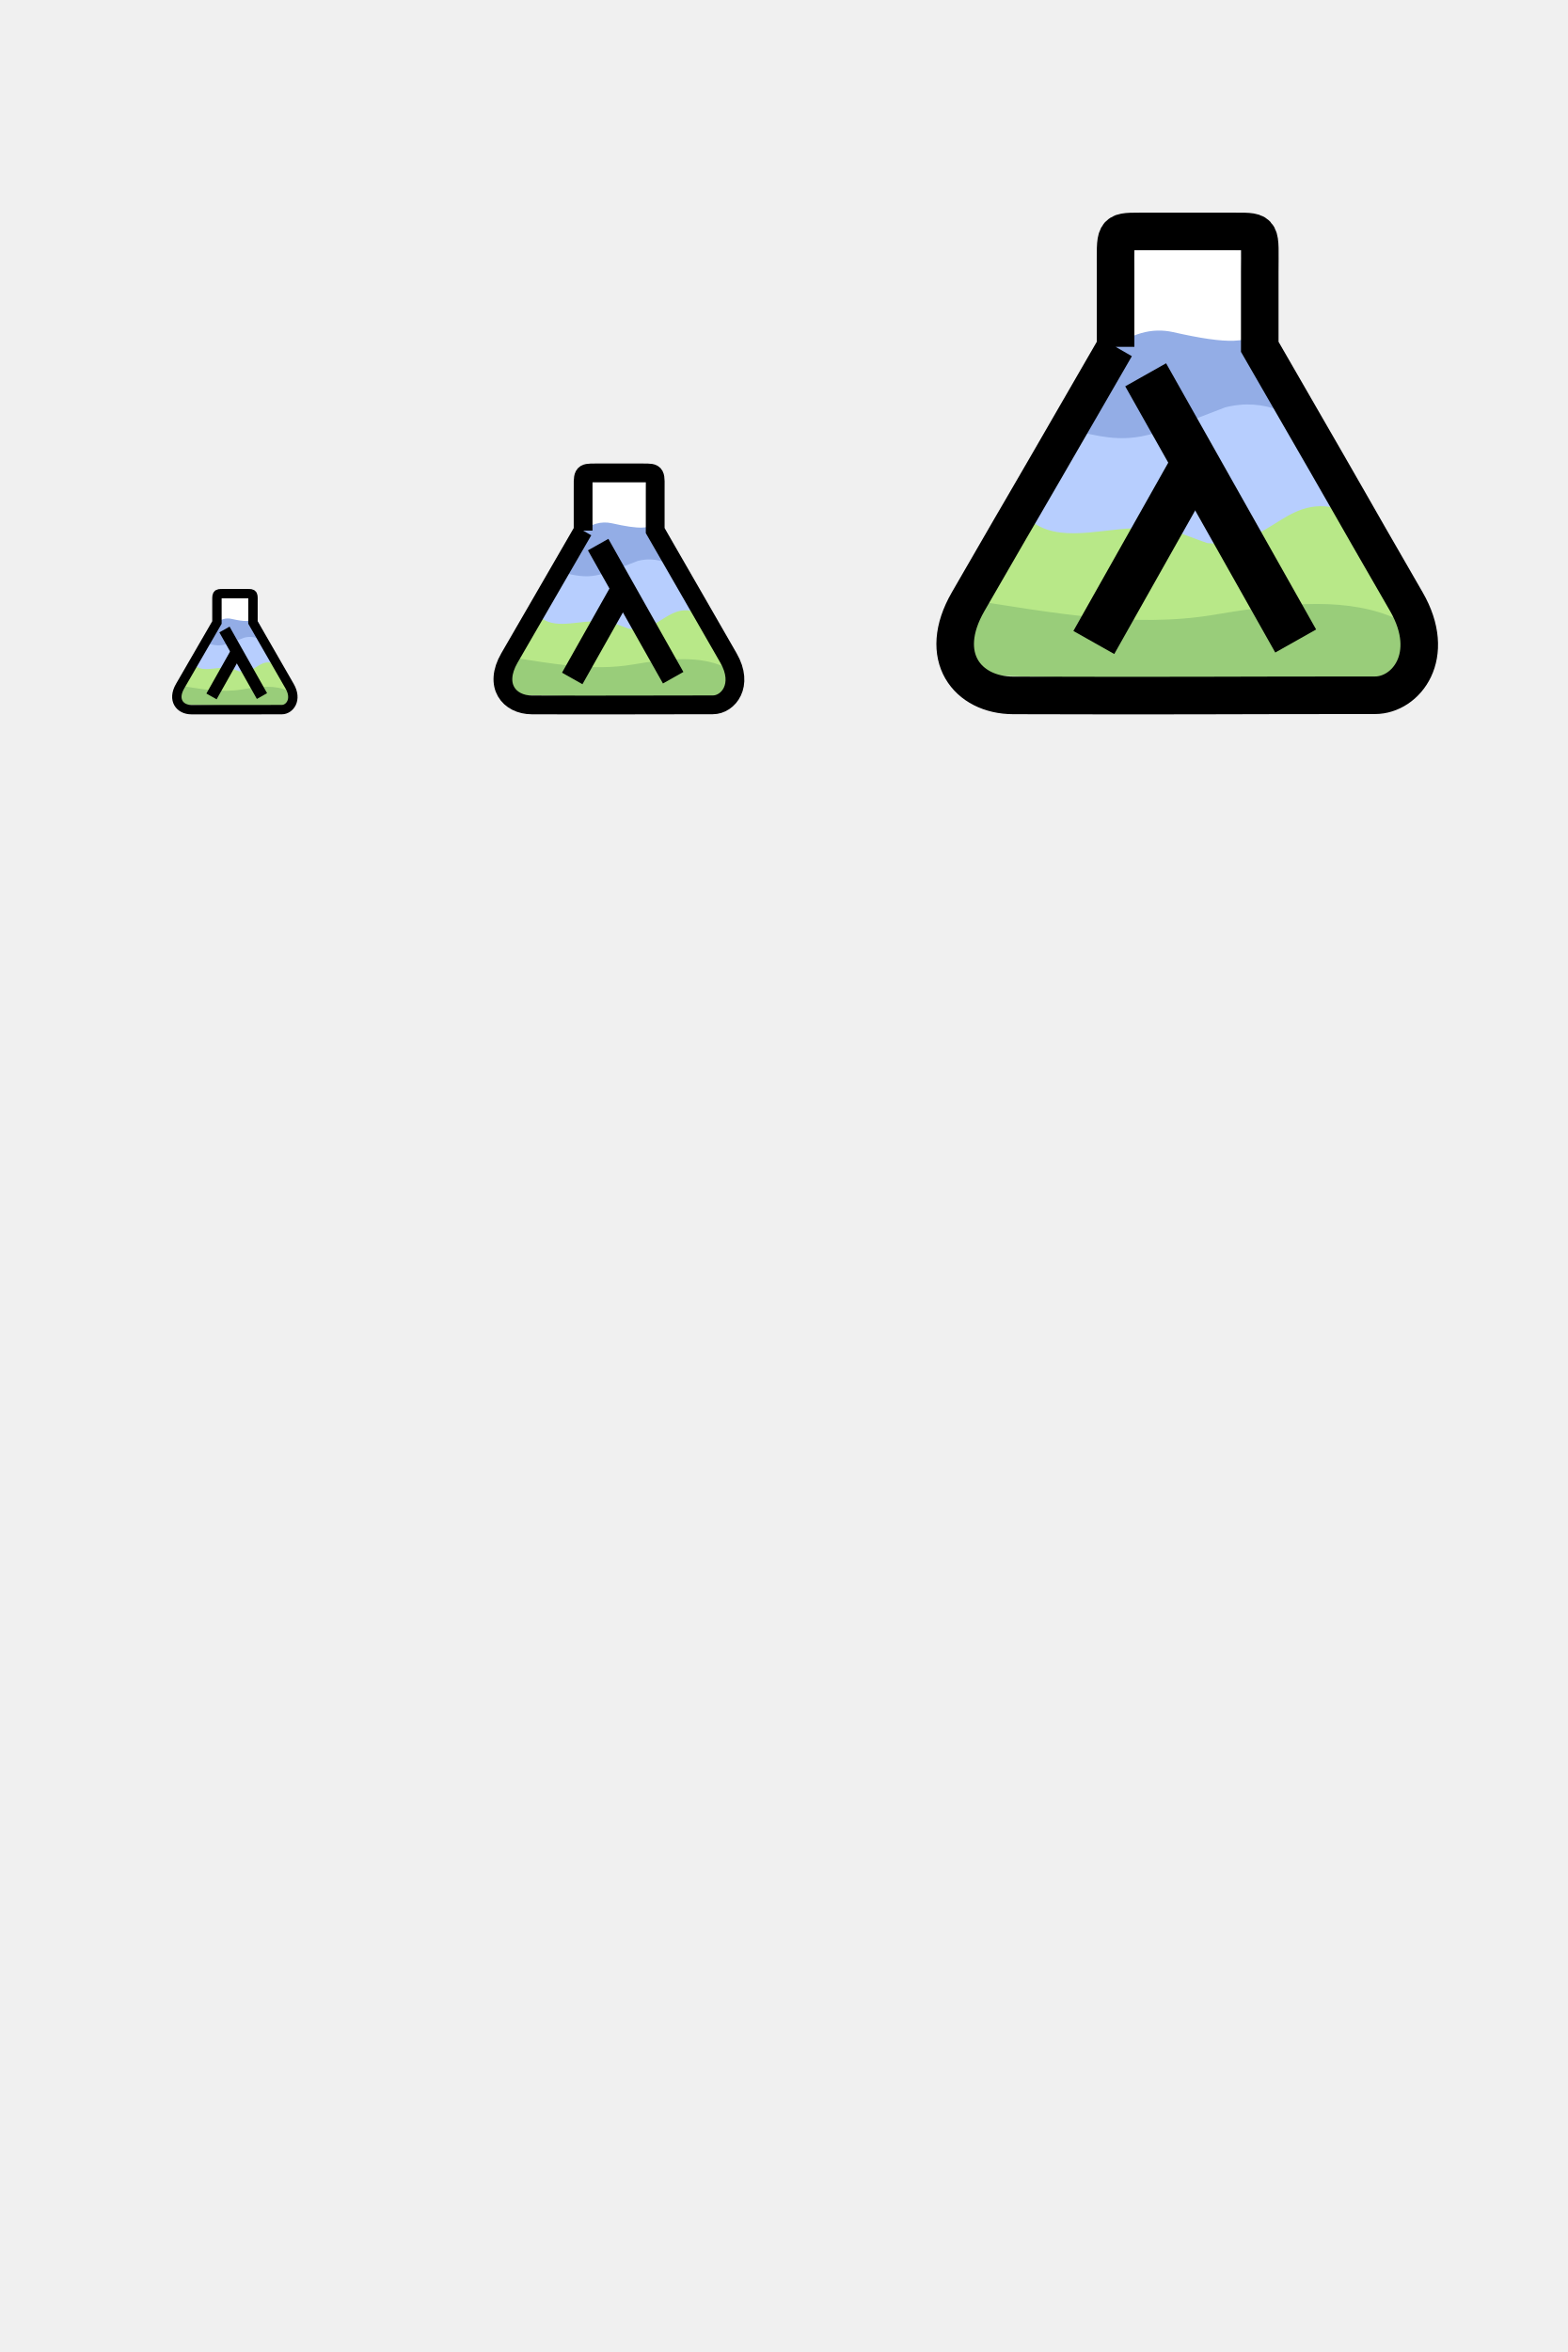
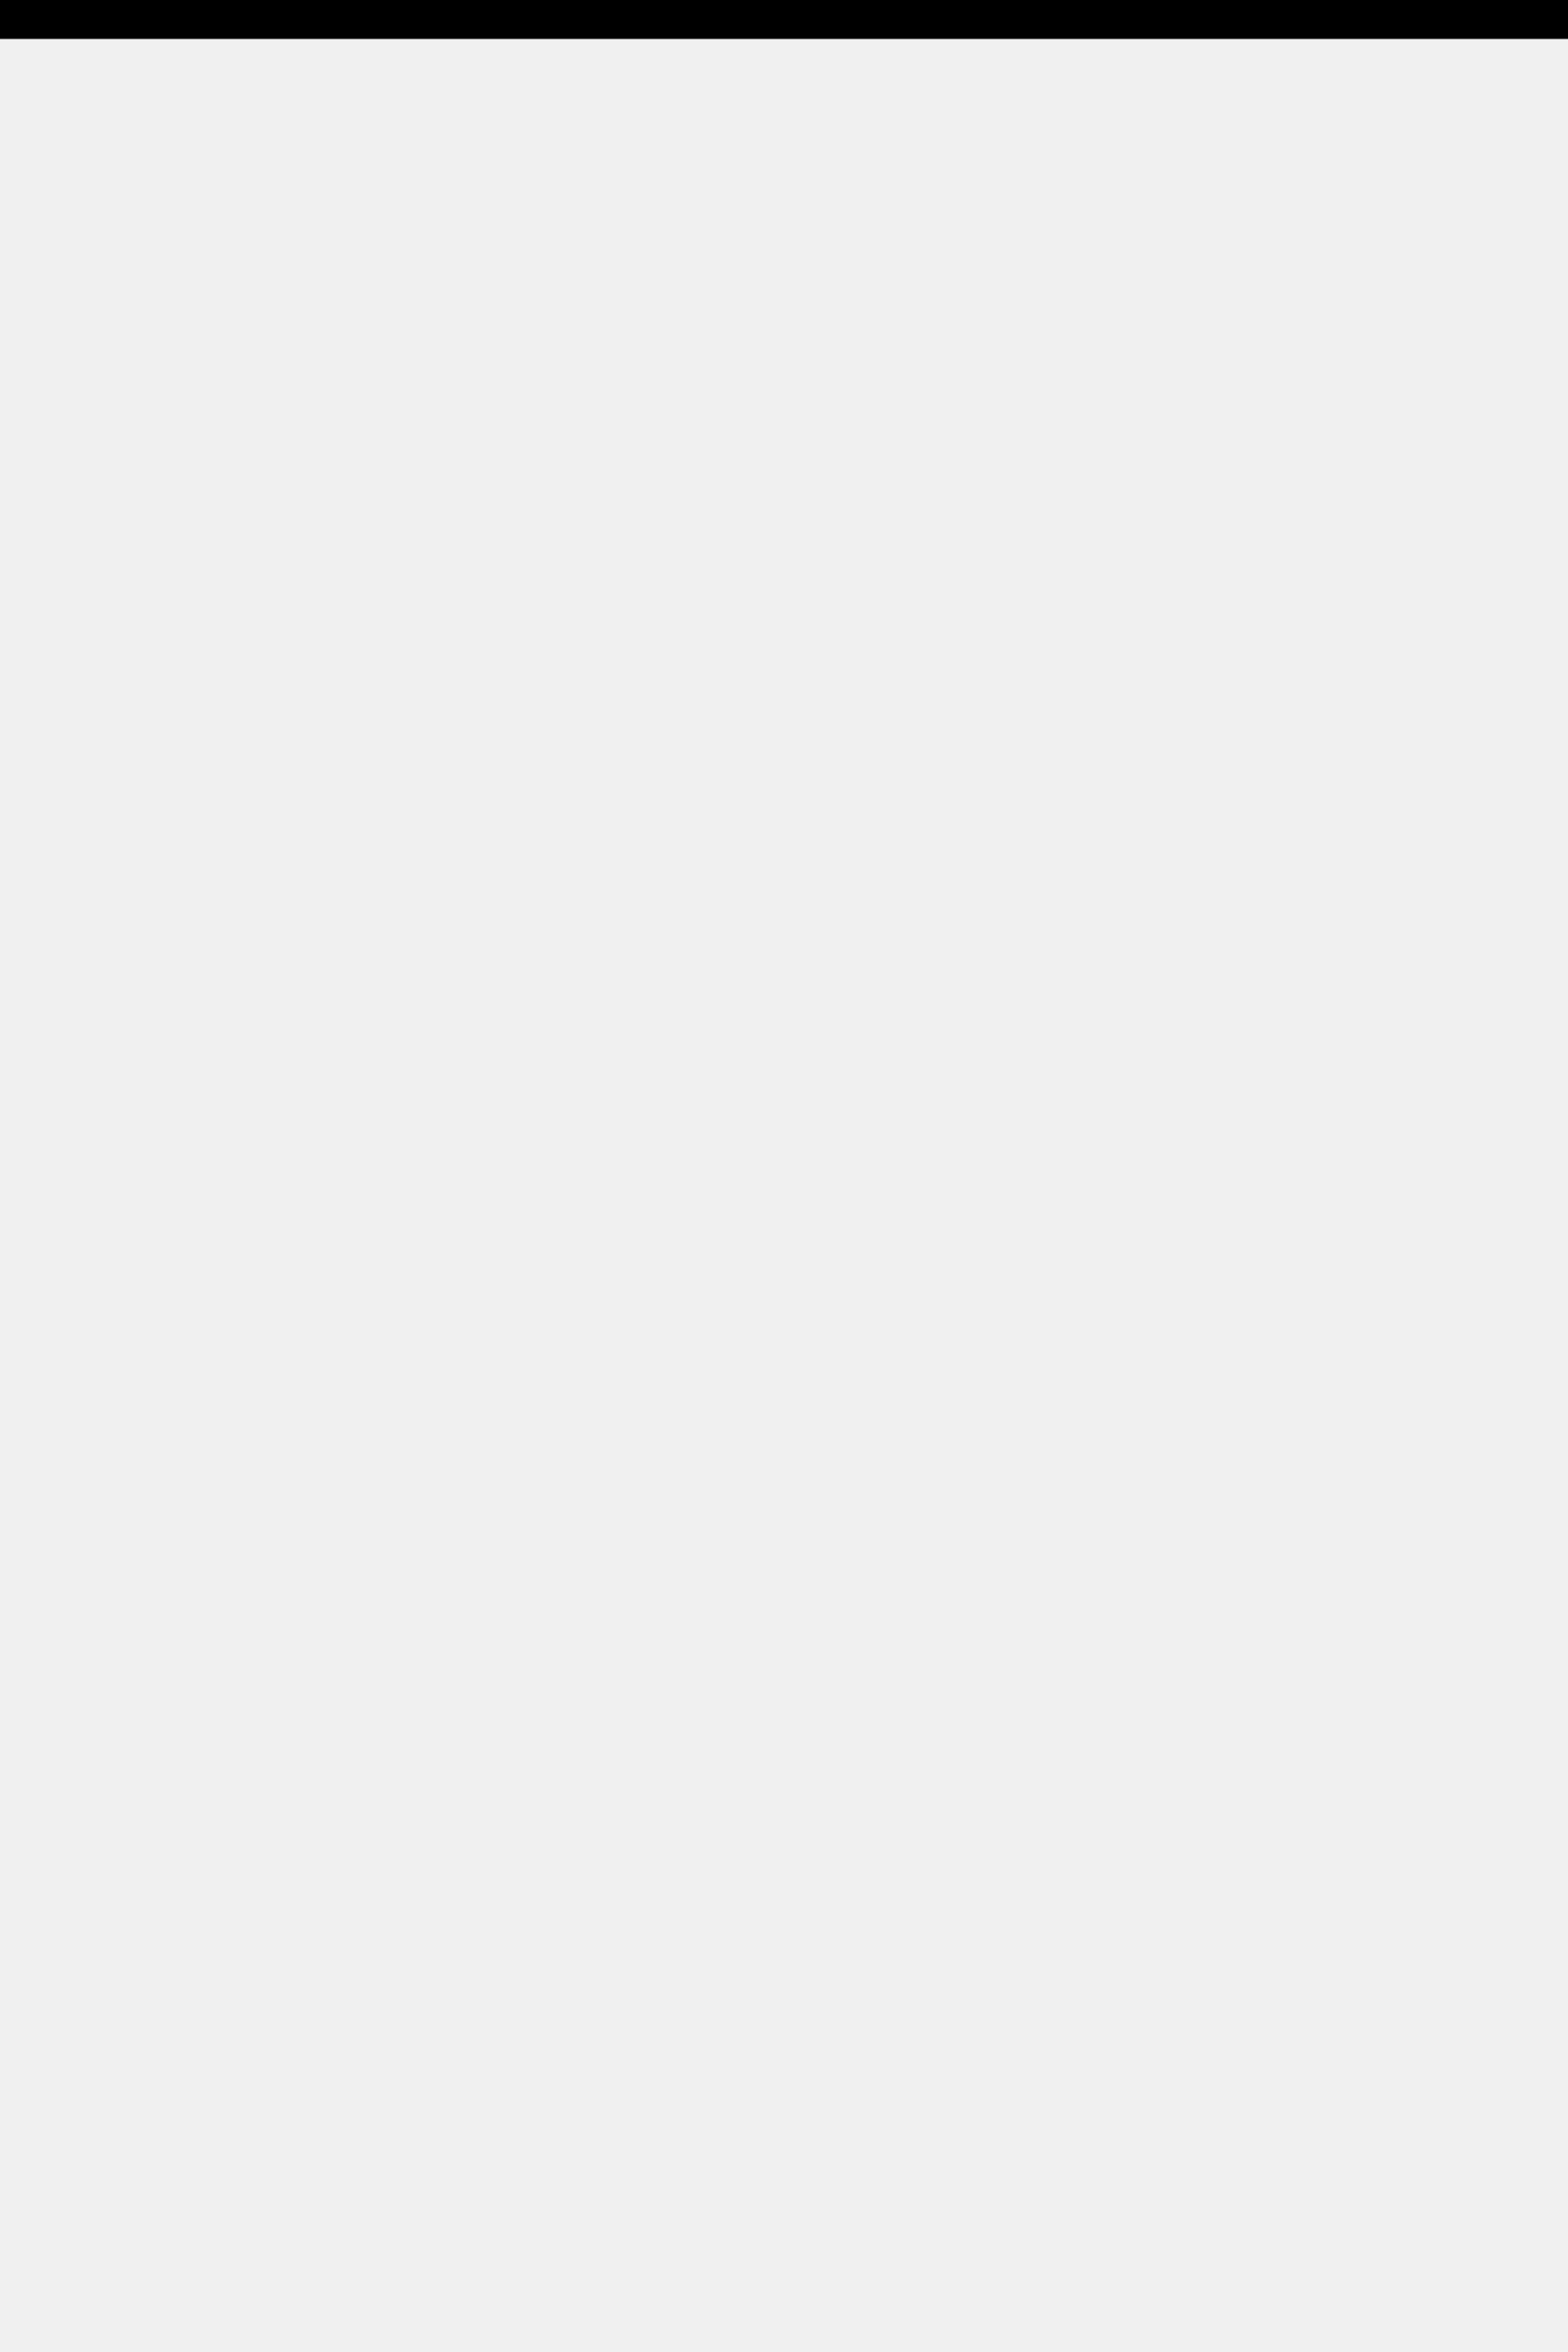
<svg xmlns="http://www.w3.org/2000/svg" width="200" height="300" id="svg2" version="1.1">
  <defs id="defs4" />
-   <g id="layer1" style="display:none" transform="translate(0,-752.3622)">
-     <g id="layer6" />
-     <g id="layer10" style="display:inline" />
-     <g id="layer8" style="display:inline" />
-     <g id="layer9" style="display:inline">
-       <g id="g4908" transform="translate(-40.82692,552.8166)">
-         <path style="fill:#5881d8;fill-opacity:1;stroke:none;display:inline" d="m 193.422,440.221 c 6.038,1.364 6.945,1.899 8.155,0.211 0.953,-2.242 4.6,6.551 8.104,11.304 -14.871,14.134 -28.262,8.252 -33.188,-0.444 4.842,-11.61 12.355,-12.083 16.928,-11.071 z" id="path4443-5-5" />
-         <path style="fill:#90b4fe;fill-opacity:1;stroke:none;display:inline" d="m 176.928,449.963 c 7.294,2.088 12.548,2.103 21.375,-1.243 4.271,-1.615 6.391,-0.53 8.527,0.351 3.729,1.858 10.125,18.01 10.125,18.01 l -49.191,0.321 9.838,-16.966 z" id="path4443-5" />
-         <path style="fill:#91dc47;fill-opacity:1;stroke:none;display:inline" d="m 174.342,459.446 c 2.935,3.412 8.193,1.187 12.473,1.039 4.28,-0.148 4.647,0.742 7.704,1.78 3.057,1.039 5.381,-0.445 6.97,-2.374 1.59,-1.929 5.503,-3.412 9.783,-1.484 4.28,1.929 9.007,18.806 9.007,18.806 l -56.454,0.334 8.927,-18.398 z" id="path4443" />
-         <path style="fill:#62b132;fill-opacity:1;stroke:none;display:inline" d="m 168.899,468.585 c 8.946,1.378 17.785,3.075 26.614,1.613 8.579,-1.476 15.058,-1.866 20.166,0.469 4.21,2.579 4.391,5.83 5.616,8.662 l -61.007,-0.033 c 3.826,-2.313 3.498,-11.195 8.611,-10.711 z" id="path4443-4" />
-         <path id="path4899" d="m 183.734,439.406 -20.984,38.456 58.679,0 -20.864,-38.722 z" style="fill:#ffffff;fill-opacity:0.353;stroke:none;display:inline" />
-         <g transform="matrix(0.2421122,0,0,0.2421122,105.9851,349.0774)" id="g4711" style="display:inline">
-           <path style="fill:none;stroke:#000000;stroke-width:17;stroke-linecap:butt;stroke-linejoin:miter;stroke-miterlimit:4;stroke-opacity:1;stroke-dasharray:none" d="m 324.222,303.811 c 0.253,30.852 0.507,37.367 0.761,68.219 -30.573,52.955 -61.147,104.692 -91.72,157.647 82.289,0 164.577,6.4e-4 246.866,6.4e-4 -29.969,-51.909 -59.939,-105.739 -89.908,-157.648 0,-31.771 0,-36.371 0,-68.142 -21.999,-0.127 -52.326,0.127 -74.326,0 z" id="path3837" />
-         </g>
-         <g id="g4415" transform="matrix(1.291848,0,0,1.291848,89.23842,151.3041)" style="display:inline">
-           <path id="path3867" d="m 76.479,225.095 12.767,22.648" style="fill:none;stroke:#000000;stroke-width:3.992;stroke-linecap:butt;stroke-linejoin:miter;stroke-miterlimit:4;stroke-opacity:1;stroke-dasharray:none" />
-           <path id="path3867-4" d="m 80.534,232.852 -8.466,15.018" style="fill:none;stroke:#000000;stroke-width:3.992;stroke-linecap:butt;stroke-linejoin:miter;stroke-miterlimit:4;stroke-opacity:1;stroke-dasharray:none" />
-         </g>
+   <g id="layer4" style="display:inline">
+     <rect style="fill:#fffcfc;fill-opacity:1;fill-rule:nonzero;stroke:#000000;stroke-width:7.943;stroke-linecap:round;stroke-linejoin:round;stroke-miterlimit:4;stroke-opacity:1;stroke-dasharray:none" id="rect3955" width="242.993" height="242.993" x="-24.997" y="-241.997" ry="2.718" />
+     <text xml:space="preserve" style="font-size:49.92px;font-style:normal;font-variant:normal;font-weight:bold;font-stretch:normal;text-align:start;line-height:125%;letter-spacing:0px;word-spacing:0px;writing-mode:lr-tb;text-anchor:start;fill:#000000;fill-opacity:1;stroke:none;display:inline;font-family:Segoe Condensed;-inkscape-font-specification:'Segoe Condensed, Bold'" x="-7.455" y="-32.657" id="text3112">
+       <tspan x="-7.455" y="-32.657" style="font-size:49.92px;font-style:normal;font-variant:normal;font-weight:bold;font-stretch:normal;text-align:start;line-height:125%;writing-mode:lr-tb;text-anchor:start;font-family:Segoe Condensed;-inkscape-font-specification:'Segoe Condensed, Bold'" id="tspan3116">Clojure Lab</tspan>
+     </text>
+     <g transform="matrix(2.160096,0,0,2.160096,-230.1188,-272.8352)" style="display:inline" id="g4267-7">
+       <g transform="matrix(1.160532,0,0,1.160532,-53.24412,171.8879)" id="g3155-174-1" style="display:inline">
+         <rect ry="2.073" y="-122.487" x="169.675" height="19.509" width="14.6" id="rect3277-0" style="fill:#ffffff;fill-opacity:1;fill-rule:nonzero;stroke:none" />
+         <path style="fill:#5881d8;fill-opacity:1;stroke:none;display:inline" d="m 174.844,-111.608 c 6.038,1.364 8.544,1.29 9.755,-0.398 0.953,-2.242 5.361,9.978 8.866,14.731 -14.871,14.134 -28.262,8.252 -33.188,-0.444 4.842,-11.61 9.994,-14.901 14.567,-13.889 z" id="path4443-5-5-17-0-73" />
+         <path style="fill:#90b4fe;fill-opacity:1;stroke:none;display:inline" d="m 163.225,-101.028 c 7.294,2.088 8.512,1.037 17.339,-2.31 4.575,-1.158 7.533,1.146 9.67,2.027 3.729,1.858 10.506,19.381 10.506,19.381 l -49.191,0.321 c 4.711,-6.547 6.425,-13.274 11.677,-19.419 z" id="path4443-5-4-9-49" />
+         <path style="fill:#91dc47;fill-opacity:1;stroke:none;display:inline" d="m 158.43,-91.622 c 2.935,3.412 7.812,1.72 12.092,1.572 4.28,-0.148 5.028,0.59 8.085,1.628 7.562,0.758 8.545,-6.396 15.991,-3.248 4.28,1.929 6.964,17.997 6.964,17.997 l -49.704,-0.541 c 2.035,-3.856 2.574,-18.153 6.571,-17.407 z" id="path4443-0-4-6" />
+         <path style="fill:#62b132;fill-opacity:1;stroke:none;display:inline" d="m 152.682,-82.149 c 8.946,1.378 17.785,3.075 26.614,1.613 8.579,-1.476 15.058,-1.866 20.166,0.469 4.21,2.579 0.516,4.553 1.741,7.385 l -49.474,-1.243 c 3.826,-2.313 -4.16,-8.708 0.953,-8.224 z" id="path4443-4-9-88-51" />
      </g>
-       <g style="display:inline" id="g4908-3" transform="matrix(0.5,0,0,0.5,-16.94223,792.505)">
-         <path style="fill:#5881d8;fill-opacity:1;stroke:none;display:inline" d="m 193.422,440.221 c 6.038,1.364 6.945,1.899 8.155,0.211 0.953,-2.242 4.6,6.551 8.104,11.304 -14.871,14.134 -28.262,8.252 -33.188,-0.444 4.842,-11.61 12.355,-12.083 16.928,-11.071 z" id="path4443-5-5-1" />
-         <path style="fill:#90b4fe;fill-opacity:1;stroke:none;display:inline" d="m 176.928,449.963 c 7.294,2.088 12.548,2.103 21.375,-1.243 4.271,-1.615 6.391,-0.53 8.527,0.351 3.729,1.858 10.125,18.01 10.125,18.01 l -49.191,0.321 9.838,-16.966 z" id="path4443-5-9" />
-         <path style="fill:#91dc47;fill-opacity:1;stroke:none;display:inline" d="m 174.342,459.446 c 2.935,3.412 8.193,1.187 12.473,1.039 4.28,-0.148 4.647,0.742 7.704,1.78 3.057,1.039 5.381,-0.445 6.97,-2.374 1.59,-1.929 5.503,-3.412 9.783,-1.484 4.28,1.929 9.007,18.806 9.007,18.806 l -56.454,0.334 8.927,-18.398 z" id="path4443-8" />
-         <path style="fill:#62b132;fill-opacity:1;stroke:none;display:inline" d="m 168.899,468.585 c 8.946,1.378 17.785,3.075 26.614,1.613 8.579,-1.476 15.058,-1.866 20.166,0.469 4.21,2.579 4.391,5.83 5.616,8.662 l -61.007,-0.033 c 3.826,-2.313 3.498,-11.195 8.611,-10.711 z" id="path4443-4-6" />
-         <path id="path4899-5" d="m 183.734,439.406 -20.984,38.456 58.679,0 -20.864,-38.722 z" style="fill:#ffffff;fill-opacity:0.353;stroke:none;display:inline" />
-         <g transform="matrix(0.2421122,0,0,0.2421122,105.9851,349.0774)" id="g4711-0" style="display:inline">
-           <path style="fill:none;stroke:#000000;stroke-width:17;stroke-linecap:butt;stroke-linejoin:miter;stroke-miterlimit:4;stroke-opacity:1;stroke-dasharray:none" d="m 324.222,303.811 c 0.253,30.852 0.507,37.367 0.761,68.219 -30.573,52.955 -61.147,104.692 -91.72,157.647 82.289,0 164.577,6.4e-4 246.866,6.4e-4 -29.969,-51.909 -59.939,-105.739 -89.908,-157.648 0,-31.771 0,-36.371 0,-68.142 -21.999,-0.127 -52.326,0.127 -74.326,0 z" id="path3837-2" />
-         </g>
-         <g id="g4415-8" transform="matrix(1.291848,0,0,1.291848,89.23842,151.3041)" style="display:inline">
-           <path id="path3867-6" d="m 76.479,225.095 12.767,22.648" style="fill:none;stroke:#000000;stroke-width:3.992;stroke-linecap:butt;stroke-linejoin:miter;stroke-miterlimit:4;stroke-opacity:1;stroke-dasharray:none" />
-           <path id="path3867-4-0" d="m 80.534,232.852 -8.466,15.018" style="fill:none;stroke:#000000;stroke-width:3.992;stroke-linecap:butt;stroke-linejoin:miter;stroke-miterlimit:4;stroke-opacity:1;stroke-dasharray:none" />
-         </g>
+       <path id="path4899-4-24-0" d="m 141.165,44.688 -18.985,38.682 6.647,4.622 47.716,-0.024 4.742,-5.033 -20.586,-38.555 -0.141,-14.1 -18.334,0.029 z" style="fill:#ffffff;fill-opacity:0.353;stroke:none;display:inline" />
+       <g transform="matrix(0.2819122,0,0,0.2819122,50.70722,-60.64383)" id="g4711-8-5-9" style="display:inline">
+         <path style="fill:none;stroke:#000000;stroke-width:17;stroke-linecap:butt;stroke-linejoin:miter;stroke-miterlimit:4;stroke-opacity:1;stroke-dasharray:none" d="m 324.983,372.03 c -63.969,110.797 -25.021,43.064 -66.724,115.297 -14.41,24.959 -0.272,42.359 20.374,42.427 76.467,0.251 94.355,-0.07 163.78,-0.07 13.932,0 28.349,-17.756 14.146,-42.356 -35.044,-60.698 -8.877,-15.772 -66.338,-115.297 0,-22.774 0,-22.46 0,-33.864 0,-18.517 1.407,-18.339 -11.023,-18.339 -18.183,0 -22.558,0 -43.396,0 -11.887,0 -10.82,0.217 -10.82,17.889 0,10.791 0,11.192 0,34.314 z" id="path3837-8-5-9" />
      </g>
-       <g style="display:inline" id="g4908-2" transform="matrix(0.25,0,0,0.25,-17.12953,912.3492)">
-         <path style="fill:#5881d8;fill-opacity:1;stroke:none;display:inline" d="m 193.422,440.221 c 6.038,1.364 6.945,1.899 8.155,0.211 0.953,-2.242 4.6,6.551 8.104,11.304 -14.871,14.134 -28.262,8.252 -33.188,-0.444 4.842,-11.61 12.355,-12.083 16.928,-11.071 z" id="path4443-5-5-4" />
-         <path style="fill:#90b4fe;fill-opacity:1;stroke:none;display:inline" d="m 176.928,449.963 c 7.294,2.088 12.548,2.103 21.375,-1.243 4.271,-1.615 6.391,-0.53 8.527,0.351 3.729,1.858 10.125,18.01 10.125,18.01 l -49.191,0.321 9.838,-16.966 z" id="path4443-5-8" />
-         <path style="fill:#91dc47;fill-opacity:1;stroke:none;display:inline" d="m 174.342,459.446 c 2.935,3.412 8.193,1.187 12.473,1.039 4.28,-0.148 4.647,0.742 7.704,1.78 3.057,1.039 5.381,-0.445 6.97,-2.374 1.59,-1.929 5.503,-3.412 9.783,-1.484 4.28,1.929 9.007,18.806 9.007,18.806 l -56.454,0.334 8.927,-18.398 z" id="path4443-6" />
-         <path style="fill:#62b132;fill-opacity:1;stroke:none;display:inline" d="m 168.899,468.585 c 8.946,1.378 17.785,3.075 26.614,1.613 8.579,-1.476 15.058,-1.866 20.166,0.469 4.21,2.579 4.391,5.83 5.616,8.662 l -61.007,-0.033 c 3.826,-2.313 3.498,-11.195 8.611,-10.711 z" id="path4443-4-5" />
-         <path id="path4899-0" d="m 183.734,439.406 -20.984,38.456 58.679,0 -20.864,-38.722 z" style="fill:#ffffff;fill-opacity:0.353;stroke:none;display:inline" />
-         <g transform="matrix(0.2421122,0,0,0.2421122,105.9851,349.0774)" id="g4711-9" style="display:inline">
-           <path style="fill:none;stroke:#000000;stroke-width:17;stroke-linecap:butt;stroke-linejoin:miter;stroke-miterlimit:4;stroke-opacity:1;stroke-dasharray:none" d="m 324.222,303.811 c 0.253,30.852 0.507,37.367 0.761,68.219 -30.573,52.955 -61.147,104.692 -91.72,157.647 82.289,0 164.577,6.4e-4 246.866,6.4e-4 -29.969,-51.909 -59.939,-105.739 -89.908,-157.648 0,-31.771 0,-36.371 0,-68.142 -21.999,-0.127 -52.326,0.127 -74.326,0 z" id="path3837-0" />
-         </g>
-         <g id="g4415-0" transform="matrix(1.291848,0,0,1.291848,89.23842,151.3041)" style="display:inline">
-           <path id="path3867-61" d="m 76.479,225.095 12.767,22.648" style="fill:none;stroke:#000000;stroke-width:3.992;stroke-linecap:butt;stroke-linejoin:miter;stroke-miterlimit:4;stroke-opacity:1;stroke-dasharray:none" />
-           <path id="path3867-4-3" d="m 80.534,232.852 -8.466,15.018" style="fill:none;stroke:#000000;stroke-width:3.992;stroke-linecap:butt;stroke-linejoin:miter;stroke-miterlimit:4;stroke-opacity:1;stroke-dasharray:none" />
-         </g>
+       <g id="g4415-2-17-68" transform="matrix(1.499231,0,0,1.499231,31.49979,-289.6636)" style="display:inline">
+         <path id="path3867-45-1-3" d="m 76.479,225.095 12.767,22.648" style="fill:none;stroke:#000000;stroke-width:3.992;stroke-linecap:butt;stroke-linejoin:miter;stroke-miterlimit:4;stroke-opacity:1;stroke-dasharray:none" />
+         <path id="path3867-4-5-1-4" d="m 80.534,232.852 -8.466,15.018" style="fill:none;stroke:#000000;stroke-width:3.992;stroke-linecap:butt;stroke-linejoin:miter;stroke-miterlimit:4;stroke-opacity:1;stroke-dasharray:none" />
      </g>
    </g>
  </g>
-   <g id="layer4" style="display:inline">
-     <text xml:space="preserve" style="font-size:49.92px;font-style:normal;font-variant:normal;font-weight:bold;font-stretch:normal;text-align:start;line-height:125%;letter-spacing:0px;word-spacing:0px;writing-mode:lr-tb;text-anchor:start;fill:#000000;fill-opacity:1;stroke:none;display:inline;font-family:Segoe Condensed;-inkscape-font-specification:'Segoe Condensed, Bold'" x="-7.455" y="-32.657" id="text3112">
-       <tspan x="-7.455" y="-32.657" style="font-size:49.92px;font-style:normal;font-variant:normal;font-weight:bold;font-stretch:normal;text-align:start;line-height:125%;writing-mode:lr-tb;text-anchor:start;font-family:Segoe Condensed;-inkscape-font-specification:'Segoe Condensed, Bold'" id="tspan3116">Clojure LAB</tspan>
-     </text>
-     <text xml:space="preserve" style="font-size:16px;font-style:normal;font-variant:normal;font-weight:normal;font-stretch:normal;text-align:start;line-height:125%;letter-spacing:0px;word-spacing:0px;writing-mode:lr-tb;text-anchor:start;fill:#000000;fill-opacity:1;stroke:none;display:inline;font-family:Sans;-inkscape-font-specification:Sans" x="26" y="-7" id="text3120">
-       <tspan id="tspan3122" x="26" y="-7">(Clojure Like A Boss)</tspan>
-     </text>
-   </g>
-   <g id="layer2" style="display:none" transform="translate(0,200)">
-     <g id="g3155" transform="translate(-24.53899,52.6289)">
-       <path id="path4443-5-5-17" d="m 177.205,-108.79 c 6.038,1.364 6.945,1.899 8.155,0.211 0.953,-2.242 4.6,6.551 8.104,11.304 -14.871,14.134 -28.262,8.252 -33.188,-0.444 4.842,-11.61 12.355,-12.083 16.928,-11.071 z" style="fill:#5881d8;fill-opacity:1;stroke:none;display:inline" />
-       <path id="path4443-5-4" d="m 160.711,-99.048 c 7.294,2.088 12.548,2.103 21.375,-1.243 4.271,-1.615 6.391,-0.53 8.527,0.351 3.729,1.858 10.125,18.01 10.125,18.01 l -49.191,0.321 9.838,-16.966 z" style="fill:#90b4fe;fill-opacity:1;stroke:none;display:inline" />
-       <path id="path4443-0" d="m 158.126,-89.565 c 2.935,3.412 8.193,1.187 12.473,1.039 4.28,-0.148 4.647,0.742 7.704,1.78 3.057,1.039 5.381,-0.445 6.97,-2.374 1.59,-1.929 5.503,-3.412 9.783,-1.484 4.28,1.929 9.007,18.806 9.007,18.806 l -56.454,0.334 8.927,-18.398 z" style="fill:#91dc47;fill-opacity:1;stroke:none;display:inline" />
-       <path id="path4443-4-9" d="m 152.682,-80.426 c 8.946,1.378 17.785,3.075 26.614,1.613 8.579,-1.476 15.058,-1.866 20.166,0.469 4.21,2.579 4.391,5.83 5.616,8.662 l -58.974,-2.243 c 3.826,-2.313 1.465,-8.985 6.578,-8.501 z" style="fill:#62b132;fill-opacity:1;stroke:none;display:inline" />
-       <path style="fill:#ffffff;fill-opacity:0.353;stroke:none;display:inline" d="m 167.517,-109.605 -20.984,38.456 58.679,0 -20.864,-38.722 z" id="path4899-4" />
-       <g style="display:inline" id="g4711-8" transform="matrix(0.2421122,0,0,0.2421122,89.76826,-199.9336)">
-         <path id="path3837-8" d="m 324.982,372.03 c -73.885,127.973 -109.503,157.647 -85.342,157.647 129.104,0.473 99.554,0 233.373,0 21.914,0 -6.448,-25.414 -82.792,-157.647 0,-66.123 4.64,-68.141 -7.667,-68.141 -18.183,0 -33.631,0 -54.469,0 -5.462,0 -3.103,3.836 -3.103,68.141 z" style="fill:none;stroke:#000000;stroke-width:17;stroke-linecap:butt;stroke-linejoin:miter;stroke-miterlimit:4;stroke-opacity:1;stroke-dasharray:none" />
-       </g>
-       <g style="display:inline" transform="matrix(1.291848,0,0,1.291848,73.0216,-397.7069)" id="g4415-2">
-         <path style="fill:none;stroke:#000000;stroke-width:3.992;stroke-linecap:butt;stroke-linejoin:miter;stroke-miterlimit:4;stroke-opacity:1;stroke-dasharray:none" d="m 76.479,225.095 12.767,22.648" id="path3867-45" />
-         <path style="fill:none;stroke:#000000;stroke-width:3.992;stroke-linecap:butt;stroke-linejoin:miter;stroke-miterlimit:4;stroke-opacity:1;stroke-dasharray:none" d="m 80.534,232.852 -8.466,15.018" id="path3867-4-5" />
-       </g>
-     </g>
-     <g style="display:inline" id="g3155-1" transform="matrix(0.2493094,0,0,0.2493094,-12.936,0.3931314)">
-       <path id="path4443-5-5-17-7" d="m 177.205,-108.79 c 6.038,1.364 6.945,1.899 8.155,0.211 0.953,-2.242 4.6,6.551 8.104,11.304 -14.871,14.134 -28.262,8.252 -33.188,-0.444 4.842,-11.61 12.355,-12.083 16.928,-11.071 z" style="fill:#5881d8;fill-opacity:1;stroke:none;display:inline" />
-       <path id="path4443-5-4-1" d="m 160.711,-99.048 c 7.294,2.088 12.548,2.103 21.375,-1.243 4.271,-1.615 6.391,-0.53 8.527,0.351 3.729,1.858 10.125,18.01 10.125,18.01 l -49.191,0.321 9.838,-16.966 z" style="fill:#90b4fe;fill-opacity:1;stroke:none;display:inline" />
-       <path id="path4443-0-1" d="m 158.126,-89.565 c 2.935,3.412 8.193,1.187 12.473,1.039 4.28,-0.148 4.647,0.742 7.704,1.78 3.057,1.039 5.381,-0.445 6.97,-2.374 1.59,-1.929 5.503,-3.412 9.783,-1.484 4.28,1.929 9.007,18.806 9.007,18.806 l -56.454,0.334 8.927,-18.398 z" style="fill:#91dc47;fill-opacity:1;stroke:none;display:inline" />
-       <path id="path4443-4-9-5" d="m 152.682,-80.426 c 8.946,1.378 17.785,3.075 26.614,1.613 8.579,-1.476 15.058,-1.866 20.166,0.469 4.21,2.579 4.391,5.83 5.616,8.662 l -58.974,-2.243 c 3.826,-2.313 1.465,-8.985 6.578,-8.501 z" style="fill:#62b132;fill-opacity:1;stroke:none;display:inline" />
-       <path style="fill:#ffffff;fill-opacity:0.353;stroke:none;display:inline" d="m 167.517,-109.605 -20.984,38.456 58.679,0 -20.864,-38.722 z" id="path4899-4-2" />
-       <g style="display:inline" id="g4711-8-7" transform="matrix(0.2421122,0,0,0.2421122,89.76826,-199.9336)">
-         <path id="path3837-8-6" d="m 324.982,372.03 c -73.885,127.973 -109.503,157.647 -85.342,157.647 129.104,0.473 99.554,0 233.373,0 21.914,0 -6.448,-25.414 -82.792,-157.647 0,-66.123 4.64,-68.141 -7.667,-68.141 -18.183,0 -33.631,0 -54.469,0 -5.462,0 -3.103,3.836 -3.103,68.141 z" style="fill:none;stroke:#000000;stroke-width:17;stroke-linecap:butt;stroke-linejoin:miter;stroke-miterlimit:4;stroke-opacity:1;stroke-dasharray:none" />
-       </g>
-       <g style="display:inline" transform="matrix(1.291848,0,0,1.291848,73.0216,-397.7069)" id="g4415-2-1">
-         <path style="fill:none;stroke:#000000;stroke-width:3.992;stroke-linecap:butt;stroke-linejoin:miter;stroke-miterlimit:4;stroke-opacity:1;stroke-dasharray:none" d="m 76.479,225.095 12.767,22.648" id="path3867-45-4" />
-         <path style="fill:none;stroke:#000000;stroke-width:3.992;stroke-linecap:butt;stroke-linejoin:miter;stroke-miterlimit:4;stroke-opacity:1;stroke-dasharray:none" d="m 80.534,232.852 -8.466,15.018" id="path3867-4-5-2" />
-       </g>
-     </g>
-     <g style="display:inline" id="g3155-3" transform="matrix(0.4986187,0,0,0.4986187,-8.599495,17.74098)">
-       <path id="path4443-5-5-17-2" d="m 177.205,-108.79 c 6.038,1.364 6.945,1.899 8.155,0.211 0.953,-2.242 4.6,6.551 8.104,11.304 -14.871,14.134 -28.262,8.252 -33.188,-0.444 4.842,-11.61 12.355,-12.083 16.928,-11.071 z" style="fill:#5881d8;fill-opacity:1;stroke:none;display:inline" />
-       <path id="path4443-5-4-2" d="m 160.711,-99.048 c 7.294,2.088 12.548,2.103 21.375,-1.243 4.271,-1.615 6.391,-0.53 8.527,0.351 3.729,1.858 10.125,18.01 10.125,18.01 l -49.191,0.321 9.838,-16.966 z" style="fill:#90b4fe;fill-opacity:1;stroke:none;display:inline" />
-       <path id="path4443-0-16" d="m 158.126,-89.565 c 2.935,3.412 8.193,1.187 12.473,1.039 4.28,-0.148 4.647,0.742 7.704,1.78 3.057,1.039 5.381,-0.445 6.97,-2.374 1.59,-1.929 5.503,-3.412 9.783,-1.484 4.28,1.929 9.007,18.806 9.007,18.806 l -56.454,0.334 8.927,-18.398 z" style="fill:#91dc47;fill-opacity:1;stroke:none;display:inline" />
-       <path id="path4443-4-9-8" d="m 152.682,-80.426 c 8.946,1.378 17.785,3.075 26.614,1.613 8.579,-1.476 15.058,-1.866 20.166,0.469 4.21,2.579 4.391,5.83 5.616,8.662 l -58.974,-2.243 c 3.826,-2.313 1.465,-8.985 6.578,-8.501 z" style="fill:#62b132;fill-opacity:1;stroke:none;display:inline" />
-       <path style="fill:#ffffff;fill-opacity:0.353;stroke:none;display:inline" d="m 167.517,-109.605 -20.984,38.456 58.679,0 -20.864,-38.722 z" id="path4899-4-5" />
-       <g style="display:inline" id="g4711-8-76" transform="matrix(0.2421122,0,0,0.2421122,89.76826,-199.9336)">
-         <path id="path3837-8-1" d="m 324.982,372.03 c -73.885,127.973 -109.503,157.647 -85.342,157.647 129.104,0.473 99.554,0 233.373,0 21.914,0 -6.448,-25.414 -82.792,-157.647 0,-66.123 4.64,-68.141 -7.667,-68.141 -18.183,0 -33.631,0 -54.469,0 -5.462,0 -3.103,3.836 -3.103,68.141 z" style="fill:none;stroke:#000000;stroke-width:17;stroke-linecap:butt;stroke-linejoin:miter;stroke-miterlimit:4;stroke-opacity:1;stroke-dasharray:none" />
-       </g>
-       <g style="display:inline" transform="matrix(1.291848,0,0,1.291848,73.0216,-397.7069)" id="g4415-2-8">
-         <path style="fill:none;stroke:#000000;stroke-width:3.992;stroke-linecap:butt;stroke-linejoin:miter;stroke-miterlimit:4;stroke-opacity:1;stroke-dasharray:none" d="m 76.479,225.095 12.767,22.648" id="path3867-45-9" />
-         <path style="fill:none;stroke:#000000;stroke-width:3.992;stroke-linecap:butt;stroke-linejoin:miter;stroke-miterlimit:4;stroke-opacity:1;stroke-dasharray:none" d="m 80.534,232.852 -8.466,15.018" id="path3867-4-5-27" />
-       </g>
-     </g>
-   </g>
-   <g id="layer3" style="display:inline">
+   <g id="layer3" style="display:none">
    <g id="layer11" style="display:inline" />
    <g id="layer5" style="display:inline" />
    <g style="display:inline" id="g3155-174-5" transform="matrix(1.8133312e-5,0,0,1.8133312e-5,105.7618,105.8486)">
      <rect style="fill:#ffffff;fill-opacity:1;fill-rule:nonzero;stroke:none" id="rect3277-2" width="14.6" height="19.509" x="169.675" y="-122.487" ry="2.073" />
      <path id="path4443-5-5-17-0-7" d="m 177.205,-108.79 c 6.038,1.364 6.945,1.899 8.155,0.211 0.953,-2.242 4.6,6.551 8.104,11.304 -14.871,14.134 -28.262,8.252 -33.188,-0.444 4.842,-11.61 12.355,-12.083 16.928,-11.071 z" style="fill:#5881d8;fill-opacity:1;stroke:none;display:inline" />
      <path id="path4443-5-4-9-6" d="m 160.711,-99.048 c 7.294,2.088 12.548,2.103 21.375,-1.243 4.271,-1.615 6.391,-0.53 8.527,0.351 3.729,1.858 10.125,18.01 10.125,18.01 l -49.191,0.321 9.838,-16.966 z" style="fill:#90b4fe;fill-opacity:1;stroke:none;display:inline" />
      <path id="path4443-0-4-1" d="m 158.126,-89.565 c 2.935,3.412 8.193,1.187 12.473,1.039 4.28,-0.148 4.647,0.742 7.704,1.78 3.057,1.039 5.381,-0.445 6.97,-2.374 1.59,-1.929 5.503,-3.412 9.783,-1.484 4.28,1.929 6.507,16.931 6.507,16.931 l -49.704,-0.541 4.677,-15.648 z" style="fill:#91dc47;fill-opacity:1;stroke:none;display:inline" />
      <path id="path4443-4-9-88-42" d="m 152.682,-80.426 c 8.946,1.378 17.785,3.075 26.614,1.613 8.579,-1.476 15.058,-1.866 20.166,0.469 4.21,2.579 0.516,2.83 1.741,5.662 l -49.474,-1.243 c 3.826,-2.313 -4.16,-6.985 0.953,-6.501 z" style="fill:#62b132;fill-opacity:1;stroke:none;display:inline" />
      <path style="fill:#ffffff;fill-opacity:0.353;stroke:none;display:inline" d="m 167.517,-109.605 -16.359,33.331 5.727,3.983 41.116,-0.021 4.086,-4.337 -17.739,-33.222 z" id="path4899-4-24-3" />
      <g style="display:inline" id="g4711-8-5-2" transform="matrix(0.2429164,0,0,0.2429164,89.57215,-200.3665)">
        <path id="path3837-8-5-21" d="m 324.983,372.03 c -63.969,110.797 -25.021,43.064 -66.724,115.297 -14.41,24.959 -0.272,42.359 20.374,42.427 76.467,0.251 94.355,-0.07 163.78,-0.07 13.932,0 28.349,-17.756 14.146,-42.356 -35.044,-60.698 -8.877,-15.772 -66.338,-115.297 0,-22.774 0,-22.46 0,-33.864 0,-18.517 1.407,-18.339 -11.023,-18.339 -18.183,0 -22.558,0 -43.396,0 -11.887,0 -10.82,0.217 -10.82,17.889 0,10.791 0,11.192 0,34.314 z" style="fill:none;stroke:#000000;stroke-width:17;stroke-linecap:butt;stroke-linejoin:miter;stroke-miterlimit:4;stroke-opacity:1;stroke-dasharray:none" />
      </g>
      <g style="display:inline" transform="matrix(1.291848,0,0,1.291848,73.0216,-397.7069)" id="g4415-2-17-6">
        <path style="fill:none;stroke:#000000;stroke-width:3.992;stroke-linecap:butt;stroke-linejoin:miter;stroke-miterlimit:4;stroke-opacity:1;stroke-dasharray:none" d="m 76.479,225.095 12.767,22.648" id="path3867-45-1-8" />
        <path style="fill:none;stroke:#000000;stroke-width:3.992;stroke-linecap:butt;stroke-linejoin:miter;stroke-miterlimit:4;stroke-opacity:1;stroke-dasharray:none" d="m 80.534,232.852 -8.466,15.018" id="path3867-4-5-1-57" />
      </g>
    </g>
    <g id="g4267">
      <g transform="matrix(1.160532,0,0,1.160532,-53.24412,171.8879)" id="g3155-174" style="display:inline">
        <rect ry="2.073" y="-122.487" x="169.675" height="19.509" width="14.6" id="rect3277" style="fill:#ffffff;fill-opacity:1;fill-rule:nonzero;stroke:none" />
        <path style="fill:#5881d8;fill-opacity:1;stroke:none;display:inline" d="m 174.844,-111.608 c 6.038,1.364 8.544,1.29 9.755,-0.398 0.953,-2.242 5.361,9.978 8.866,14.731 -14.871,14.134 -28.262,8.252 -33.188,-0.444 4.842,-11.61 9.994,-14.901 14.567,-13.889 z" id="path4443-5-5-17-0" />
        <path style="fill:#90b4fe;fill-opacity:1;stroke:none;display:inline" d="m 163.225,-101.028 c 7.294,2.088 8.512,1.037 17.339,-2.31 4.575,-1.158 7.533,1.146 9.67,2.027 3.729,1.858 10.506,19.381 10.506,19.381 l -49.191,0.321 c 4.711,-6.547 6.425,-13.274 11.677,-19.419 z" id="path4443-5-4-9" />
        <path style="fill:#91dc47;fill-opacity:1;stroke:none;display:inline" d="m 158.43,-91.622 c 2.935,3.412 7.812,1.72 12.092,1.572 4.28,-0.148 5.028,0.59 8.085,1.628 7.562,0.758 8.545,-6.396 15.991,-3.248 4.28,1.929 6.964,17.997 6.964,17.997 l -49.704,-0.541 c 2.035,-3.856 2.574,-18.153 6.571,-17.407 z" id="path4443-0-4" />
        <path style="fill:#62b132;fill-opacity:1;stroke:none;display:inline" d="m 152.682,-82.149 c 8.946,1.378 17.785,3.075 26.614,1.613 8.579,-1.476 15.058,-1.866 20.166,0.469 4.21,2.579 0.516,4.553 1.741,7.385 l -49.474,-1.243 c 3.826,-2.313 -4.16,-8.708 0.953,-8.224 z" id="path4443-4-9-88" />
      </g>
-       <path id="path4899-4-24" d="m 141.165,44.688 -18.985,38.682 6.647,4.622 47.716,-0.024 4.742,-5.033 -20.586,-38.555 -0.141,-14.1 -18.334,0.029 z" style="display:inline;fill:#ffffff;fill-opacity:0.353;stroke:none" />
+       <path id="path4899-4-24" d="m 141.165,44.688 -18.985,38.682 6.647,4.622 47.716,-0.024 4.742,-5.033 -20.586,-38.555 -0.141,-14.1 -18.334,0.029 z" style="fill:#ffffff;fill-opacity:0.353;stroke:none;display:inline" />
      <g transform="matrix(0.2819122,0,0,0.2819122,50.70722,-60.64383)" id="g4711-8-5" style="display:inline">
        <path style="fill:none;stroke:#000000;stroke-width:17;stroke-linecap:butt;stroke-linejoin:miter;stroke-miterlimit:4;stroke-opacity:1;stroke-dasharray:none" d="m 324.983,372.03 c -63.969,110.797 -25.021,43.064 -66.724,115.297 -14.41,24.959 -0.272,42.359 20.374,42.427 76.467,0.251 94.355,-0.07 163.78,-0.07 13.932,0 28.349,-17.756 14.146,-42.356 -35.044,-60.698 -8.877,-15.772 -66.338,-115.297 0,-22.774 0,-22.46 0,-33.864 0,-18.517 1.407,-18.339 -11.023,-18.339 -18.183,0 -22.558,0 -43.396,0 -11.887,0 -10.82,0.217 -10.82,17.889 0,10.791 0,11.192 0,34.314 z" id="path3837-8-5" />
      </g>
      <g id="g4415-2-17" transform="matrix(1.499231,0,0,1.499231,31.49979,-289.6636)" style="display:inline">
        <path id="path3867-45-1" d="m 76.479,225.095 12.767,22.648" style="fill:none;stroke:#000000;stroke-width:3.992;stroke-linecap:butt;stroke-linejoin:miter;stroke-miterlimit:4;stroke-opacity:1;stroke-dasharray:none" />
        <path id="path3867-4-5-1" d="m 80.534,232.852 -8.466,15.018" style="fill:none;stroke:#000000;stroke-width:3.992;stroke-linecap:butt;stroke-linejoin:miter;stroke-miterlimit:4;stroke-opacity:1;stroke-dasharray:none" />
      </g>
    </g>
    <g style="display:inline" id="g4267-1" transform="matrix(0.5,0,0,0.5,3.230513,45.56165)">
      <g transform="matrix(1.160532,0,0,1.160532,-53.24412,171.8879)" id="g3155-174-38" style="display:inline">
        <rect ry="2.073" y="-122.487" x="169.675" height="19.509" width="14.6" id="rect3277-9" style="fill:#ffffff;fill-opacity:1;fill-rule:nonzero;stroke:none" />
        <path style="fill:#5881d8;fill-opacity:1;stroke:none;display:inline" d="m 174.844,-111.608 c 6.038,1.364 8.544,1.29 9.755,-0.398 0.953,-2.242 5.361,9.978 8.866,14.731 -14.871,14.134 -28.262,8.252 -33.188,-0.444 4.842,-11.61 9.994,-14.901 14.567,-13.889 z" id="path4443-5-5-17-0-3" />
        <path style="fill:#90b4fe;fill-opacity:1;stroke:none;display:inline" d="m 163.225,-101.028 c 7.294,2.088 8.512,1.037 17.339,-2.31 4.575,-1.158 7.533,1.146 9.67,2.027 3.729,1.858 10.506,19.381 10.506,19.381 l -49.191,0.321 c 4.711,-6.547 6.425,-13.274 11.677,-19.419 z" id="path4443-5-4-9-4" />
        <path style="fill:#91dc47;fill-opacity:1;stroke:none;display:inline" d="m 158.43,-91.622 c 2.935,3.412 7.812,1.72 12.092,1.572 4.28,-0.148 5.028,0.59 8.085,1.628 7.562,0.758 8.545,-6.396 15.991,-3.248 4.28,1.929 6.964,17.997 6.964,17.997 l -49.704,-0.541 c 2.035,-3.856 2.574,-18.153 6.571,-17.407 z" id="path4443-0-4-46" />
        <path style="fill:#62b132;fill-opacity:1;stroke:none;display:inline" d="m 152.682,-82.149 c 8.946,1.378 17.785,3.075 26.614,1.613 8.579,-1.476 15.058,-1.866 20.166,0.469 4.21,2.579 0.516,4.553 1.741,7.385 l -49.474,-1.243 c 3.826,-2.313 -4.16,-8.708 0.953,-8.224 z" id="path4443-4-9-88-0" />
      </g>
      <path id="path4899-4-24-6" d="m 141.165,44.688 -18.985,38.682 6.647,4.622 47.716,-0.024 4.742,-5.033 -20.586,-38.555 -0.141,-14.1 -18.334,0.029 z" style="fill:#ffffff;fill-opacity:0.353;stroke:none;display:inline" />
      <g transform="matrix(0.2819122,0,0,0.2819122,50.70722,-60.64383)" id="g4711-8-5-6" style="display:inline">
        <path style="fill:none;stroke:#000000;stroke-width:17;stroke-linecap:butt;stroke-linejoin:miter;stroke-miterlimit:4;stroke-opacity:1;stroke-dasharray:none" d="m 324.983,372.03 c -63.969,110.797 -25.021,43.064 -66.724,115.297 -14.41,24.959 -0.272,42.359 20.374,42.427 76.467,0.251 94.355,-0.07 163.78,-0.07 13.932,0 28.349,-17.756 14.146,-42.356 -35.044,-60.698 -8.877,-15.772 -66.338,-115.297 0,-22.774 0,-22.46 0,-33.864 0,-18.517 1.407,-18.339 -11.023,-18.339 -18.183,0 -22.558,0 -43.396,0 -11.887,0 -10.82,0.217 -10.82,17.889 0,10.791 0,11.192 0,34.314 z" id="path3837-8-5-1" />
      </g>
      <g id="g4415-2-17-8" transform="matrix(1.499231,0,0,1.499231,31.49979,-289.6636)" style="display:inline">
        <path id="path3867-45-1-4" d="m 76.479,225.095 12.767,22.648" style="fill:none;stroke:#000000;stroke-width:3.992;stroke-linecap:butt;stroke-linejoin:miter;stroke-miterlimit:4;stroke-opacity:1;stroke-dasharray:none" />
        <path id="path3867-4-5-1-9" d="m 80.534,232.852 -8.466,15.018" style="fill:none;stroke:#000000;stroke-width:3.992;stroke-linecap:butt;stroke-linejoin:miter;stroke-miterlimit:4;stroke-opacity:1;stroke-dasharray:none" />
      </g>
    </g>
    <g style="display:inline" id="g4267-6" transform="matrix(0.25,0,0,0.25,-7.904233,68.34247)">
      <g transform="matrix(1.160532,0,0,1.160532,-53.24412,171.8879)" id="g3155-174-37" style="display:inline">
        <rect ry="2.073" y="-122.487" x="169.675" height="19.509" width="14.6" id="rect3277-8" style="fill:#ffffff;fill-opacity:1;fill-rule:nonzero;stroke:none" />
        <path style="fill:#5881d8;fill-opacity:1;stroke:none;display:inline" d="m 174.844,-111.608 c 6.038,1.364 8.544,1.29 9.755,-0.398 0.953,-2.242 5.361,9.978 8.866,14.731 -14.871,14.134 -28.262,8.252 -33.188,-0.444 4.842,-11.61 9.994,-14.901 14.567,-13.889 z" id="path4443-5-5-17-0-82" />
        <path style="fill:#90b4fe;fill-opacity:1;stroke:none;display:inline" d="m 163.225,-101.028 c 7.294,2.088 8.512,1.037 17.339,-2.31 4.575,-1.158 7.533,1.146 9.67,2.027 3.729,1.858 10.506,19.381 10.506,19.381 l -49.191,0.321 c 4.711,-6.547 6.425,-13.274 11.677,-19.419 z" id="path4443-5-4-9-91" />
        <path style="fill:#91dc47;fill-opacity:1;stroke:none;display:inline" d="m 158.43,-91.622 c 2.935,3.412 7.812,1.72 12.092,1.572 4.28,-0.148 5.028,0.59 8.085,1.628 7.562,0.758 8.545,-6.396 15.991,-3.248 4.28,1.929 6.964,17.997 6.964,17.997 l -49.704,-0.541 c 2.035,-3.856 2.574,-18.153 6.571,-17.407 z" id="path4443-0-4-3" />
        <path style="fill:#62b132;fill-opacity:1;stroke:none;display:inline" d="m 152.682,-82.149 c 8.946,1.378 17.785,3.075 26.614,1.613 8.579,-1.476 15.058,-1.866 20.166,0.469 4.21,2.579 0.516,4.553 1.741,7.385 l -49.474,-1.243 c 3.826,-2.313 -4.16,-8.708 0.953,-8.224 z" id="path4443-4-9-88-5" />
      </g>
      <path id="path4899-4-24-9" d="m 141.165,44.688 -18.985,38.682 6.647,4.622 47.716,-0.024 4.742,-5.033 -20.586,-38.555 -0.141,-14.1 -18.334,0.029 z" style="fill:#ffffff;fill-opacity:0.353;stroke:none;display:inline" />
      <g transform="matrix(0.2819122,0,0,0.2819122,50.70722,-60.64383)" id="g4711-8-5-8" style="display:inline">
        <path style="fill:none;stroke:#000000;stroke-width:17;stroke-linecap:butt;stroke-linejoin:miter;stroke-miterlimit:4;stroke-opacity:1;stroke-dasharray:none" d="m 324.983,372.03 c -63.969,110.797 -25.021,43.064 -66.724,115.297 -14.41,24.959 -0.272,42.359 20.374,42.427 76.467,0.251 94.355,-0.07 163.78,-0.07 13.932,0 28.349,-17.756 14.146,-42.356 -35.044,-60.698 -8.877,-15.772 -66.338,-115.297 0,-22.774 0,-22.46 0,-33.864 0,-18.517 1.407,-18.339 -11.023,-18.339 -18.183,0 -22.558,0 -43.396,0 -11.887,0 -10.82,0.217 -10.82,17.889 0,10.791 0,11.192 0,34.314 z" id="path3837-8-5-4" />
      </g>
      <g id="g4415-2-17-0" transform="matrix(1.499231,0,0,1.499231,31.49979,-289.6636)" style="display:inline">
        <path id="path3867-45-1-7" d="m 76.479,225.095 12.767,22.648" style="fill:none;stroke:#000000;stroke-width:3.992;stroke-linecap:butt;stroke-linejoin:miter;stroke-miterlimit:4;stroke-opacity:1;stroke-dasharray:none" />
        <path id="path3867-4-5-1-6" d="m 80.534,232.852 -8.466,15.018" style="fill:none;stroke:#000000;stroke-width:3.992;stroke-linecap:butt;stroke-linejoin:miter;stroke-miterlimit:4;stroke-opacity:1;stroke-dasharray:none" />
      </g>
    </g>
-     <g transform="matrix(2.160096,0,0,2.160096,-226.2676,-272.8352)" style="display:inline" id="g4267-7">
-       <g transform="matrix(1.160532,0,0,1.160532,-53.24412,171.8879)" id="g3155-174-1" style="display:inline">
-         <rect ry="2.073" y="-122.487" x="169.675" height="19.509" width="14.6" id="rect3277-0" style="fill:#ffffff;fill-opacity:1;fill-rule:nonzero;stroke:none" />
-         <path style="fill:#5881d8;fill-opacity:1;stroke:none;display:inline" d="m 174.844,-111.608 c 6.038,1.364 8.544,1.29 9.755,-0.398 0.953,-2.242 5.361,9.978 8.866,14.731 -14.871,14.134 -28.262,8.252 -33.188,-0.444 4.842,-11.61 9.994,-14.901 14.567,-13.889 z" id="path4443-5-5-17-0-73" />
-         <path style="fill:#90b4fe;fill-opacity:1;stroke:none;display:inline" d="m 163.225,-101.028 c 7.294,2.088 8.512,1.037 17.339,-2.31 4.575,-1.158 7.533,1.146 9.67,2.027 3.729,1.858 10.506,19.381 10.506,19.381 l -49.191,0.321 c 4.711,-6.547 6.425,-13.274 11.677,-19.419 z" id="path4443-5-4-9-49" />
-         <path style="fill:#91dc47;fill-opacity:1;stroke:none;display:inline" d="m 158.43,-91.622 c 2.935,3.412 7.812,1.72 12.092,1.572 4.28,-0.148 5.028,0.59 8.085,1.628 7.562,0.758 8.545,-6.396 15.991,-3.248 4.28,1.929 6.964,17.997 6.964,17.997 l -49.704,-0.541 c 2.035,-3.856 2.574,-18.153 6.571,-17.407 z" id="path4443-0-4-6" />
-         <path style="fill:#62b132;fill-opacity:1;stroke:none;display:inline" d="m 152.682,-82.149 c 8.946,1.378 17.785,3.075 26.614,1.613 8.579,-1.476 15.058,-1.866 20.166,0.469 4.21,2.579 0.516,4.553 1.741,7.385 l -49.474,-1.243 c 3.826,-2.313 -4.16,-8.708 0.953,-8.224 z" id="path4443-4-9-88-51" />
-       </g>
-       <path id="path4899-4-24-0" d="m 141.165,44.688 -18.985,38.682 6.647,4.622 47.716,-0.024 4.742,-5.033 -20.586,-38.555 -0.141,-14.1 -18.334,0.029 z" style="fill:#ffffff;fill-opacity:0.353;stroke:none;display:inline" />
-       <g transform="matrix(0.2819122,0,0,0.2819122,50.70722,-60.64383)" id="g4711-8-5-9" style="display:inline">
-         <path style="fill:none;stroke:#000000;stroke-width:17;stroke-linecap:butt;stroke-linejoin:miter;stroke-miterlimit:4;stroke-opacity:1;stroke-dasharray:none" d="m 324.983,372.03 c -63.969,110.797 -25.021,43.064 -66.724,115.297 -14.41,24.959 -0.272,42.359 20.374,42.427 76.467,0.251 94.355,-0.07 163.78,-0.07 13.932,0 28.349,-17.756 14.146,-42.356 -35.044,-60.698 -8.877,-15.772 -66.338,-115.297 0,-22.774 0,-22.46 0,-33.864 0,-18.517 1.407,-18.339 -11.023,-18.339 -18.183,0 -22.558,0 -43.396,0 -11.887,0 -10.82,0.217 -10.82,17.889 0,10.791 0,11.192 0,34.314 z" id="path3837-8-5-9" />
-       </g>
-       <g id="g4415-2-17-68" transform="matrix(1.499231,0,0,1.499231,31.49979,-289.6636)" style="display:inline">
-         <path id="path3867-45-1-3" d="m 76.479,225.095 12.767,22.648" style="fill:none;stroke:#000000;stroke-width:3.992;stroke-linecap:butt;stroke-linejoin:miter;stroke-miterlimit:4;stroke-opacity:1;stroke-dasharray:none" />
-         <path id="path3867-4-5-1-4" d="m 80.534,232.852 -8.466,15.018" style="fill:none;stroke:#000000;stroke-width:3.992;stroke-linecap:butt;stroke-linejoin:miter;stroke-miterlimit:4;stroke-opacity:1;stroke-dasharray:none" />
-       </g>
-     </g>
  </g>
</svg>
